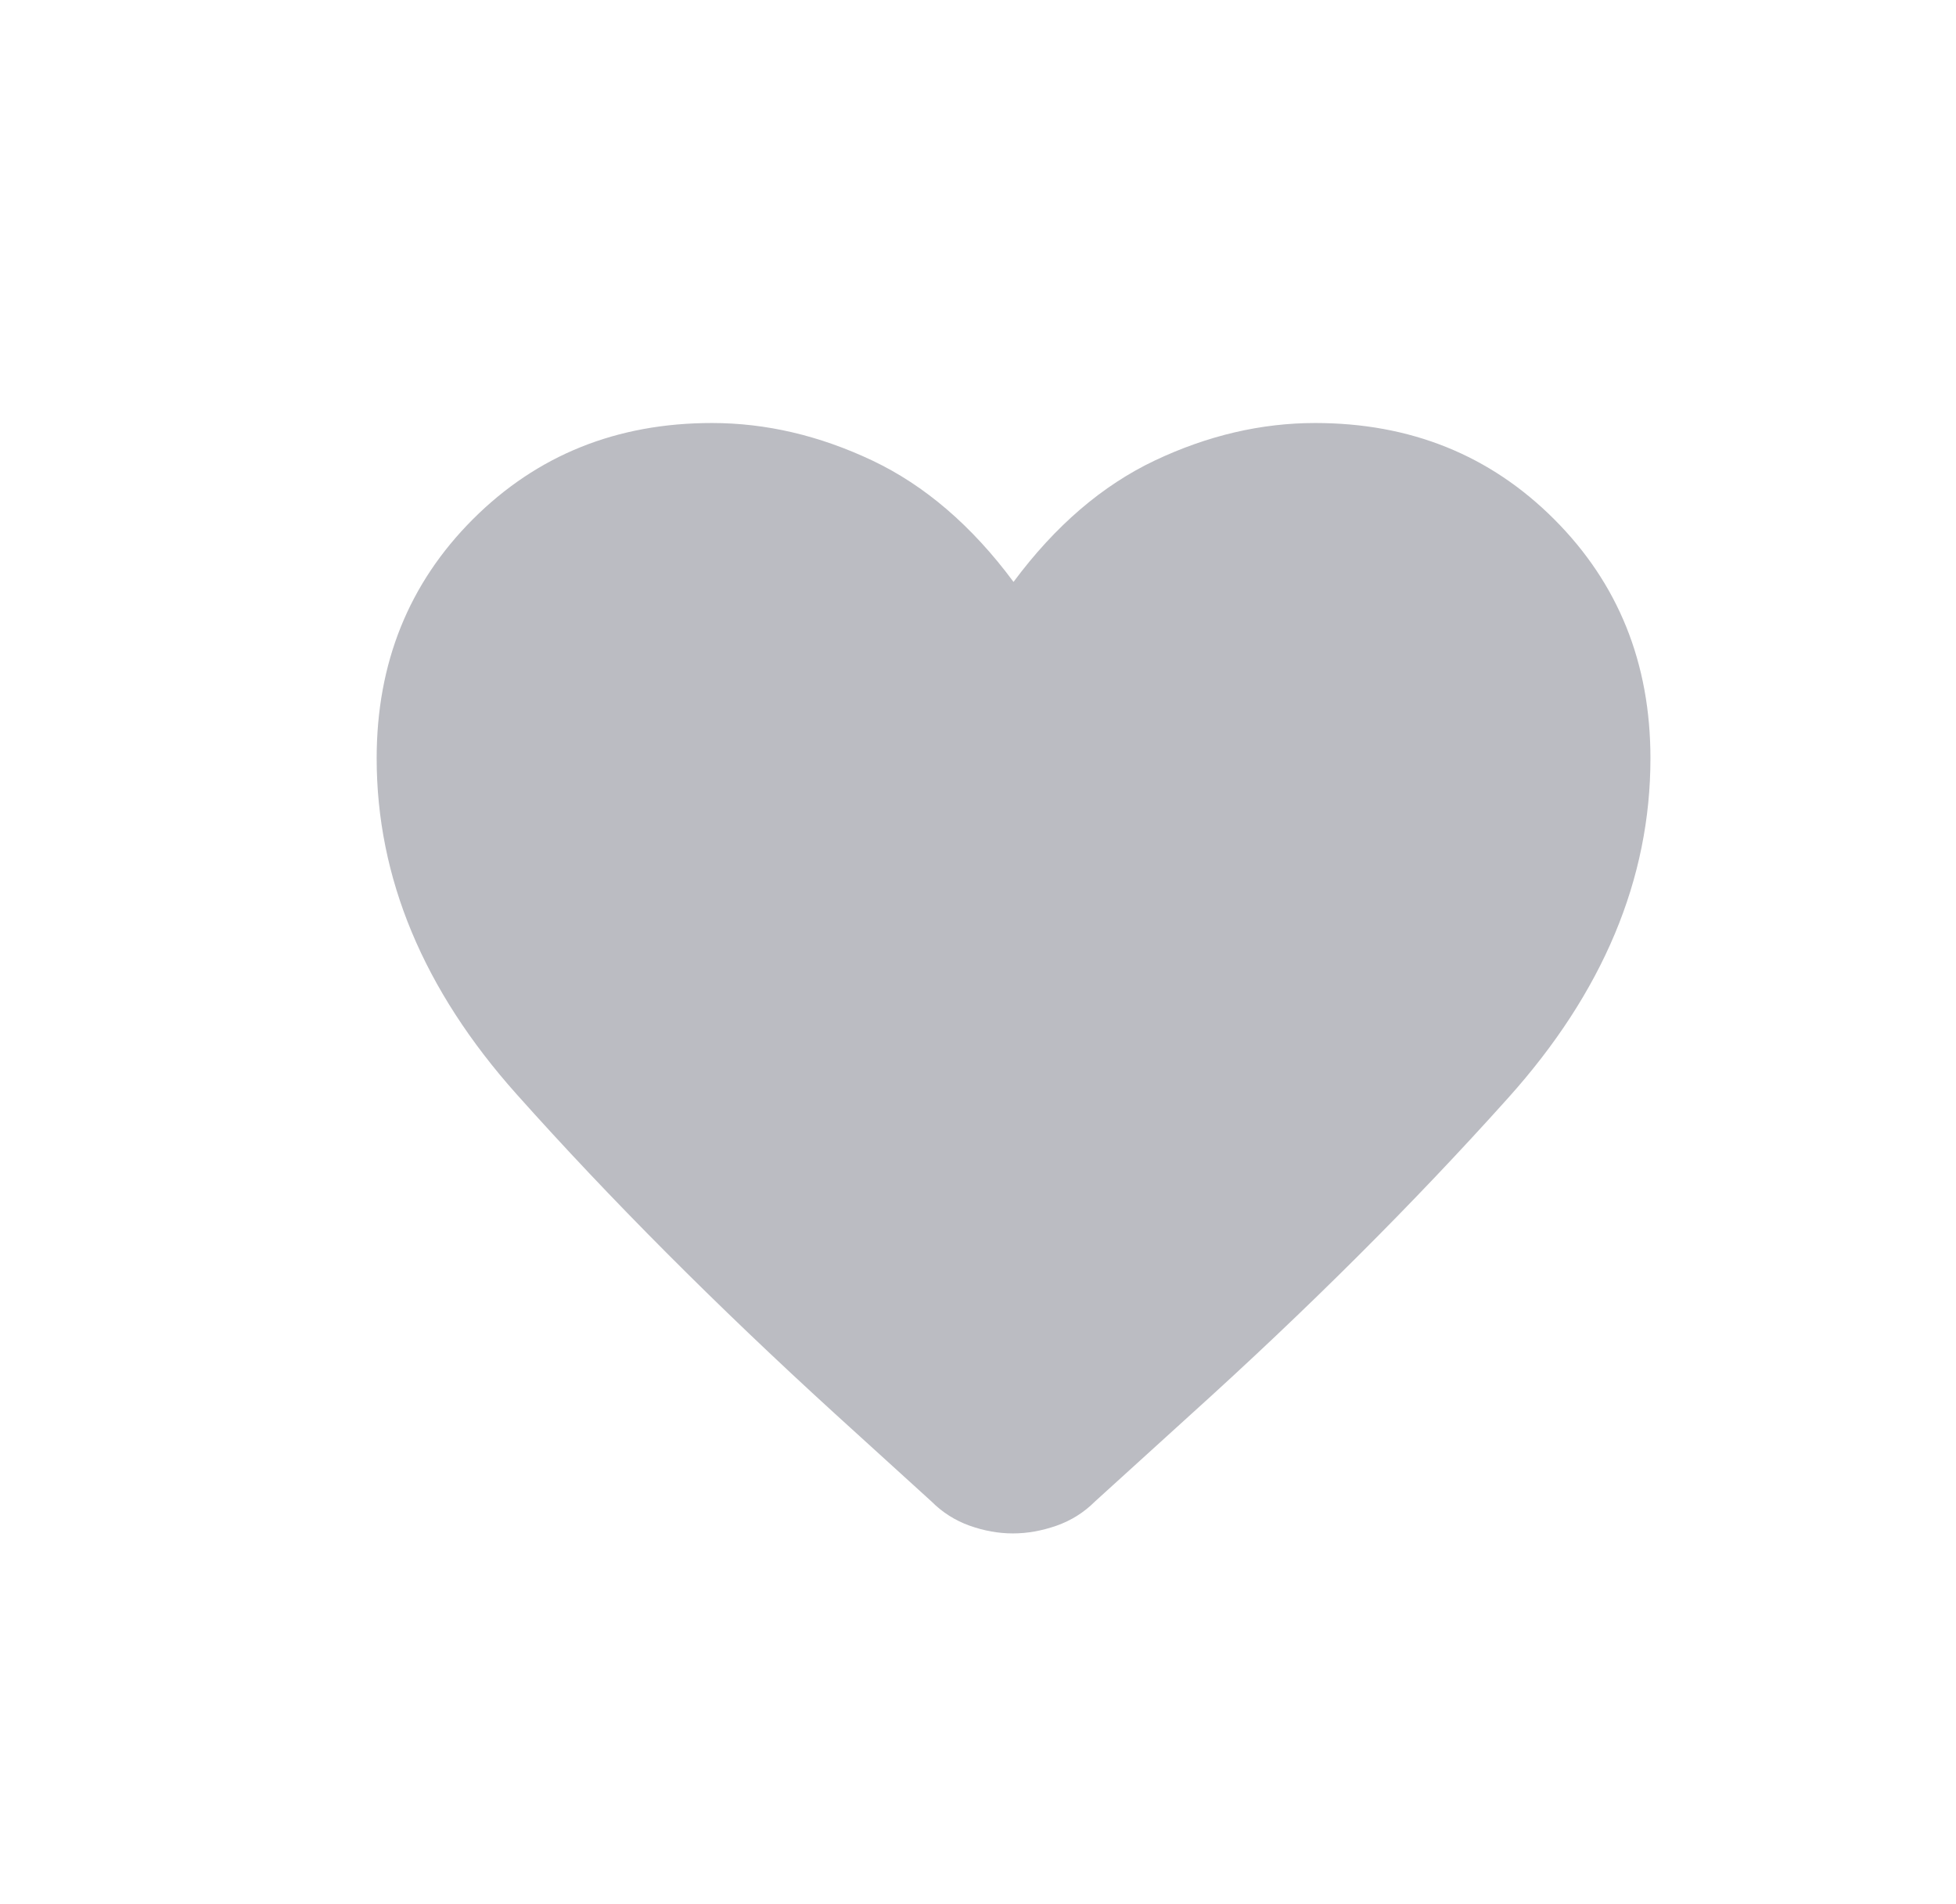
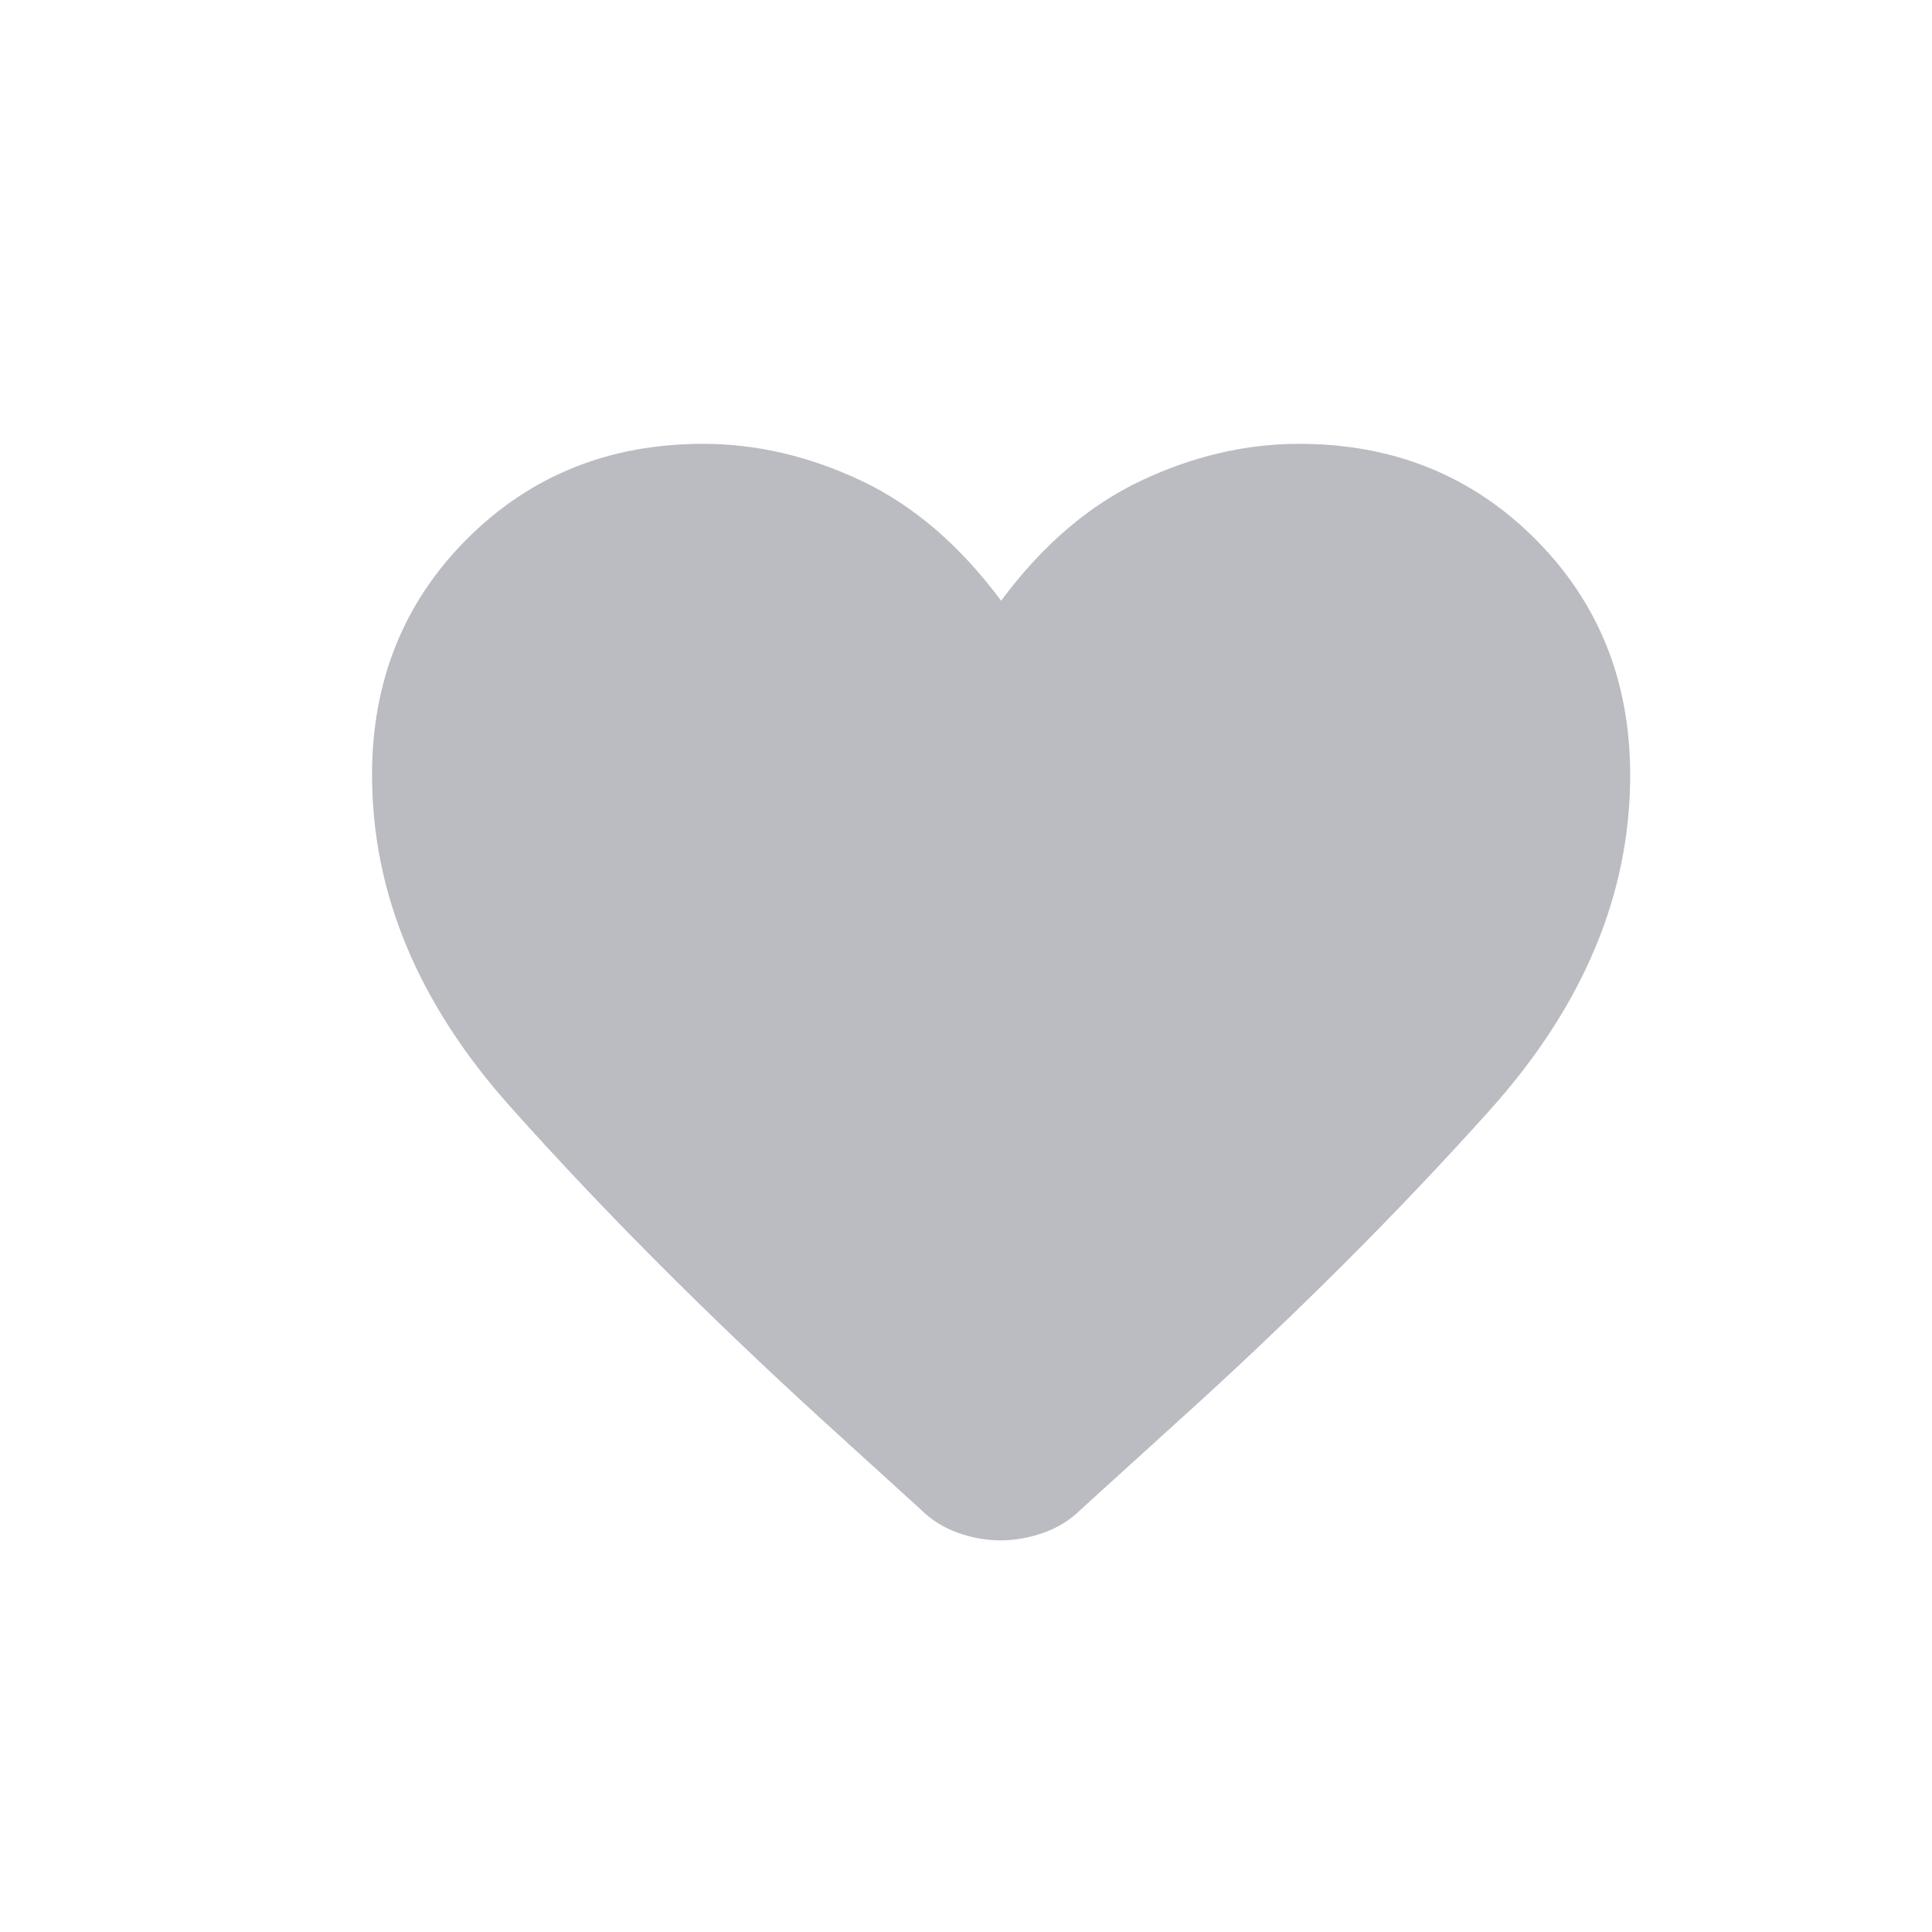
- <svg xmlns="http://www.w3.org/2000/svg" width="37" height="36" viewBox="0 0 37 36" fill="none">
+ <svg xmlns="http://www.w3.org/2000/svg" width="36" height="36" viewBox="0 0 37 36" fill="none">
  <path d="M19.16 29C18.889 29 18.616 28.951 18.342 28.854C18.068 28.756 17.827 28.603 17.619 28.395L15.797 26.739C13.549 24.689 11.541 22.675 9.775 20.697C8.008 18.72 7.125 16.601 7.125 14.341C7.125 12.541 7.732 11.034 8.945 9.82C10.159 8.607 11.666 8 13.466 8C14.488 8 15.498 8.236 16.496 8.707C17.493 9.179 18.386 9.945 19.172 11.005C19.959 9.945 20.852 9.179 21.849 8.707C22.846 8.236 23.857 8 24.879 8C26.679 8 28.186 8.607 29.399 9.82C30.613 11.034 31.22 12.541 31.22 14.341C31.22 16.625 30.322 18.768 28.525 20.768C26.729 22.769 24.726 24.765 22.516 26.759L20.714 28.395C20.506 28.603 20.263 28.756 19.985 28.854C19.707 28.951 19.432 29 19.16 29Z" fill="#BBBCC2" />
</svg>
